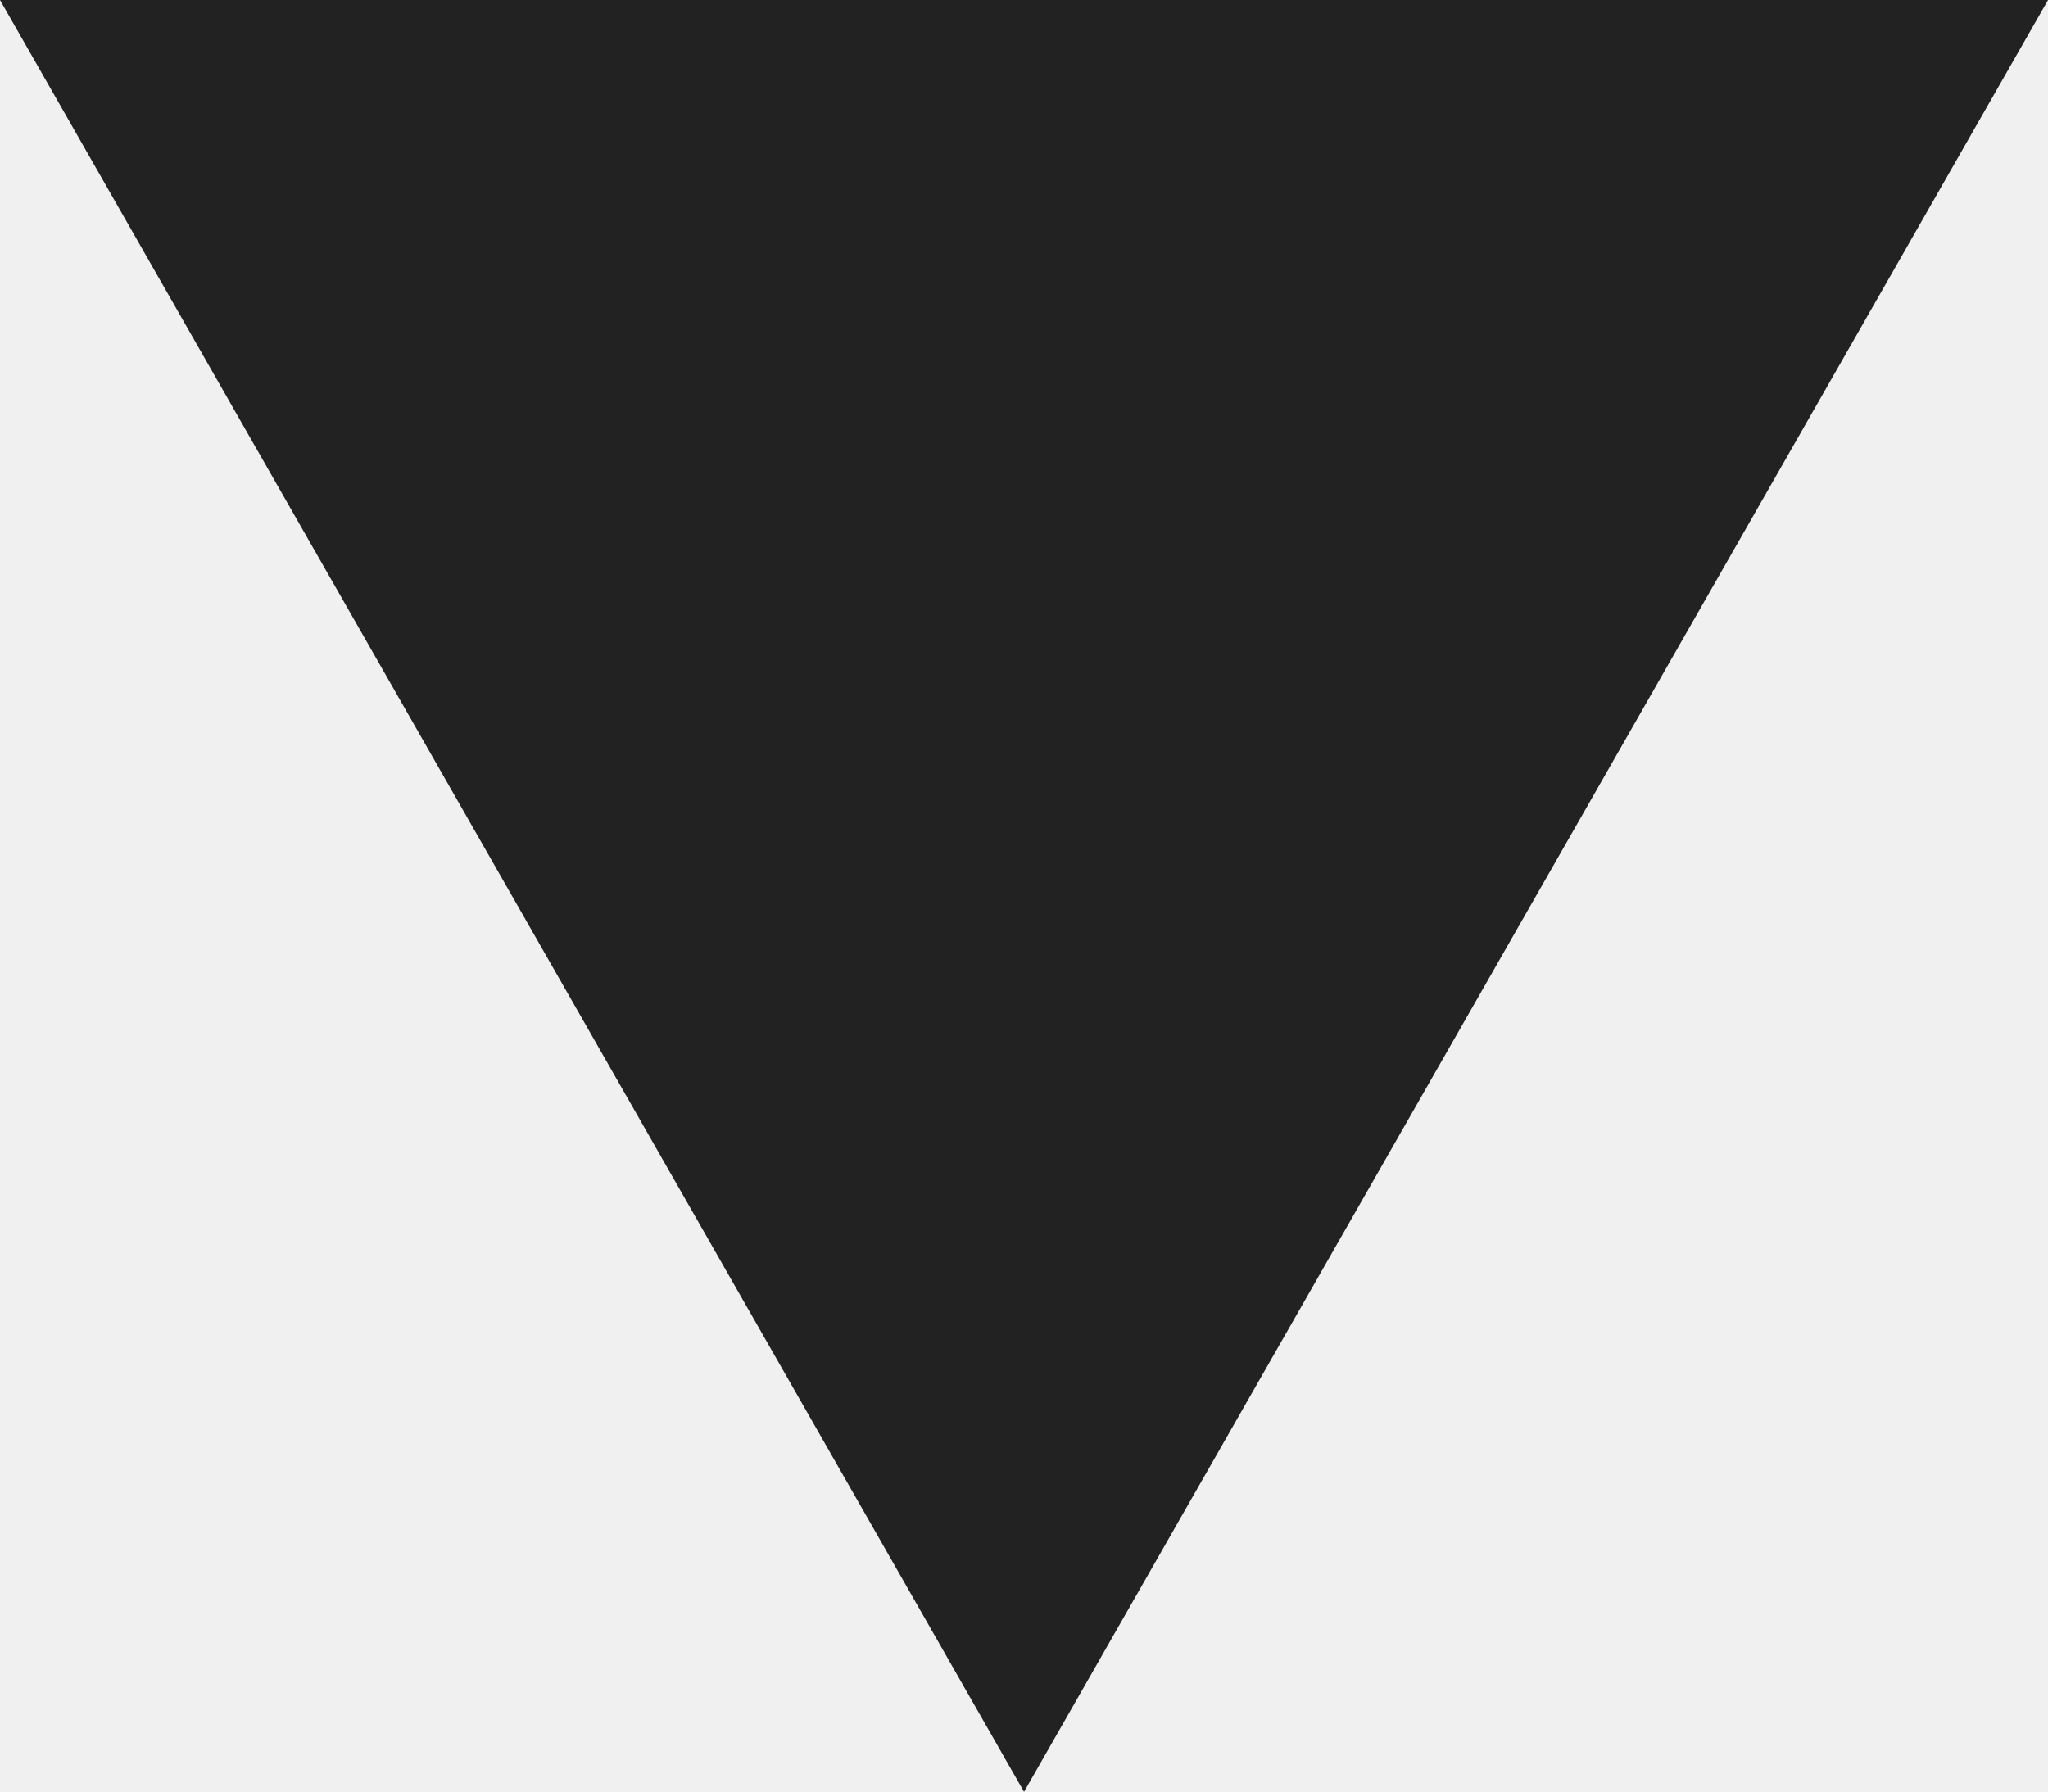
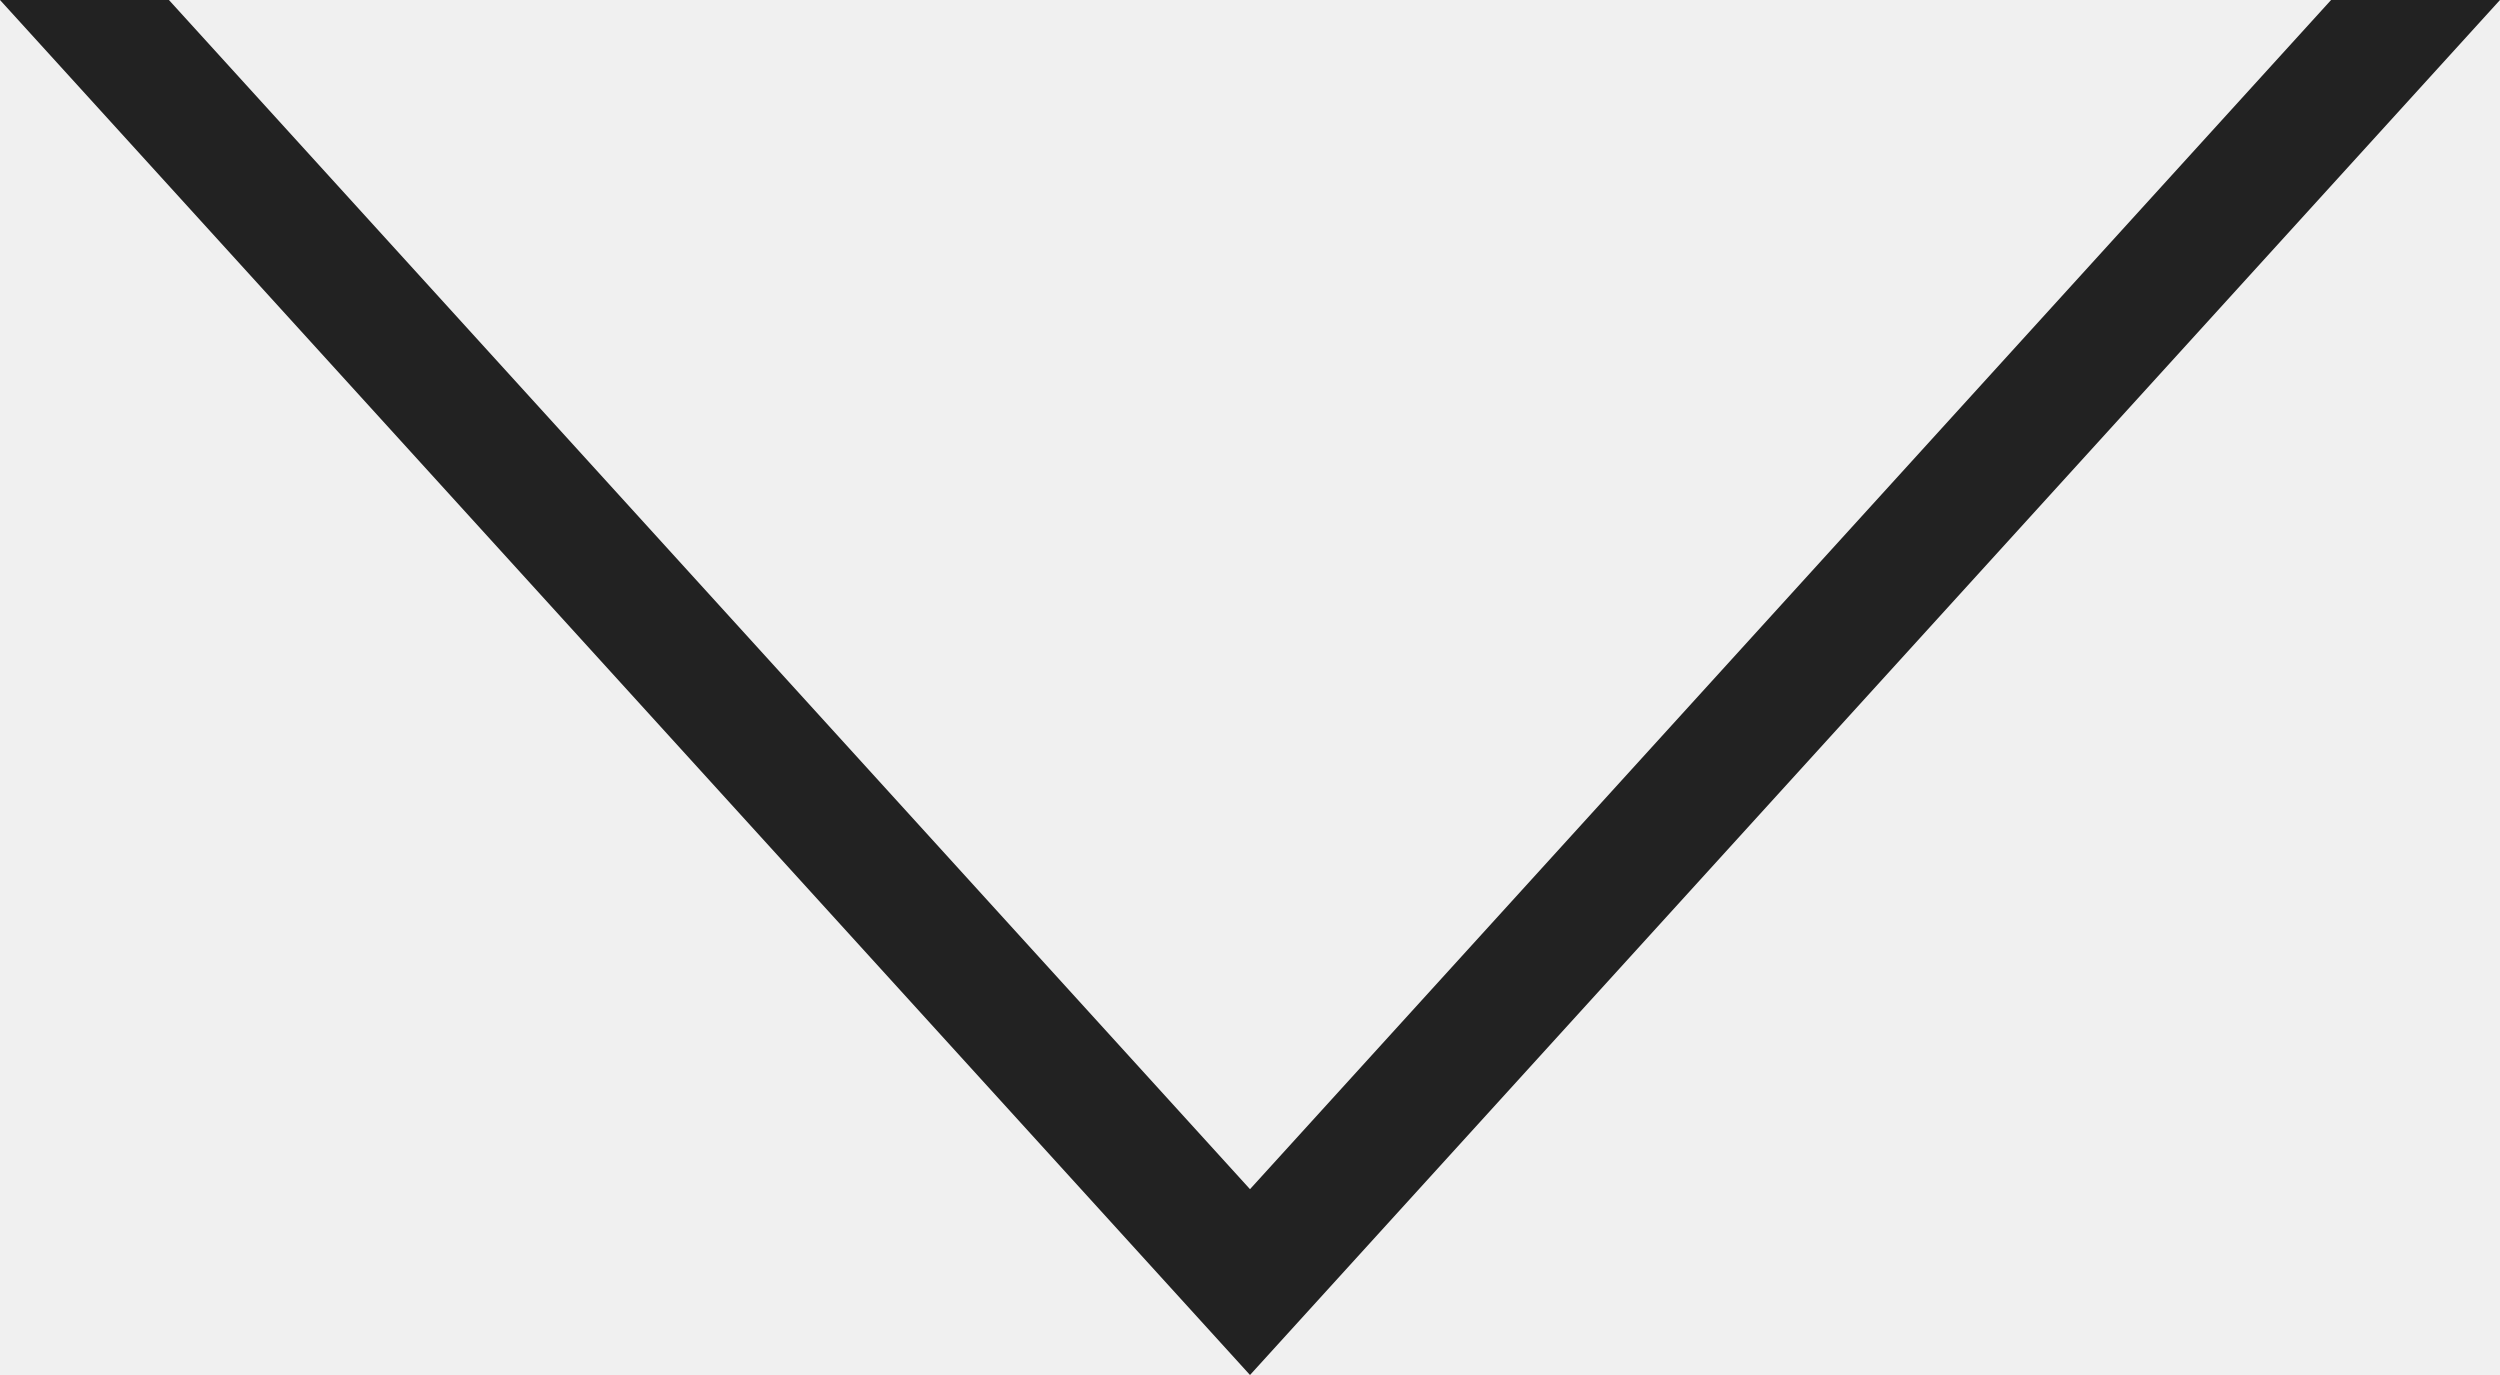
- <svg xmlns="http://www.w3.org/2000/svg" width="40px" height="35px" viewBox="0 0 40 35" version="1.1">
-   <defs />
+ <svg xmlns="http://www.w3.org/2000/svg" xmlns:xlink="http://www.w3.org/1999/xlink" width="40px" height="22px" viewBox="0 0 40 22" version="1.1">
+   <defs>
+     <polyline id="path-1" points="40 0 20 22 0 0" />
+     <mask id="mask-2" maskContentUnits="userSpaceOnUse" maskUnits="objectBoundingBox" x="0" y="0" width="40" height="22" fill="white">
+       <use xlink:href="#path-1" />
+     </mask>
+   </defs>
  <g id="Page-1" stroke="none" stroke-width="1" fill="none" fill-rule="evenodd">
-     <g id="1024" transform="translate(-259, -313)" fill="#222222">
-       <polygon id="next-cursor-black" transform="translate(279, 330.5025) scale(-1, 1) rotate(-90) translate(-279, -330.5025) " points="261.498 330.502 296.502 310.502 296.502 350.502" />
-     </g>
+     <use id="Rectangle-282-Copy-2" stroke="#222222" mask="url(#mask-2)" stroke-width="4" xlink:href="#path-1" />
  </g>
</svg>
